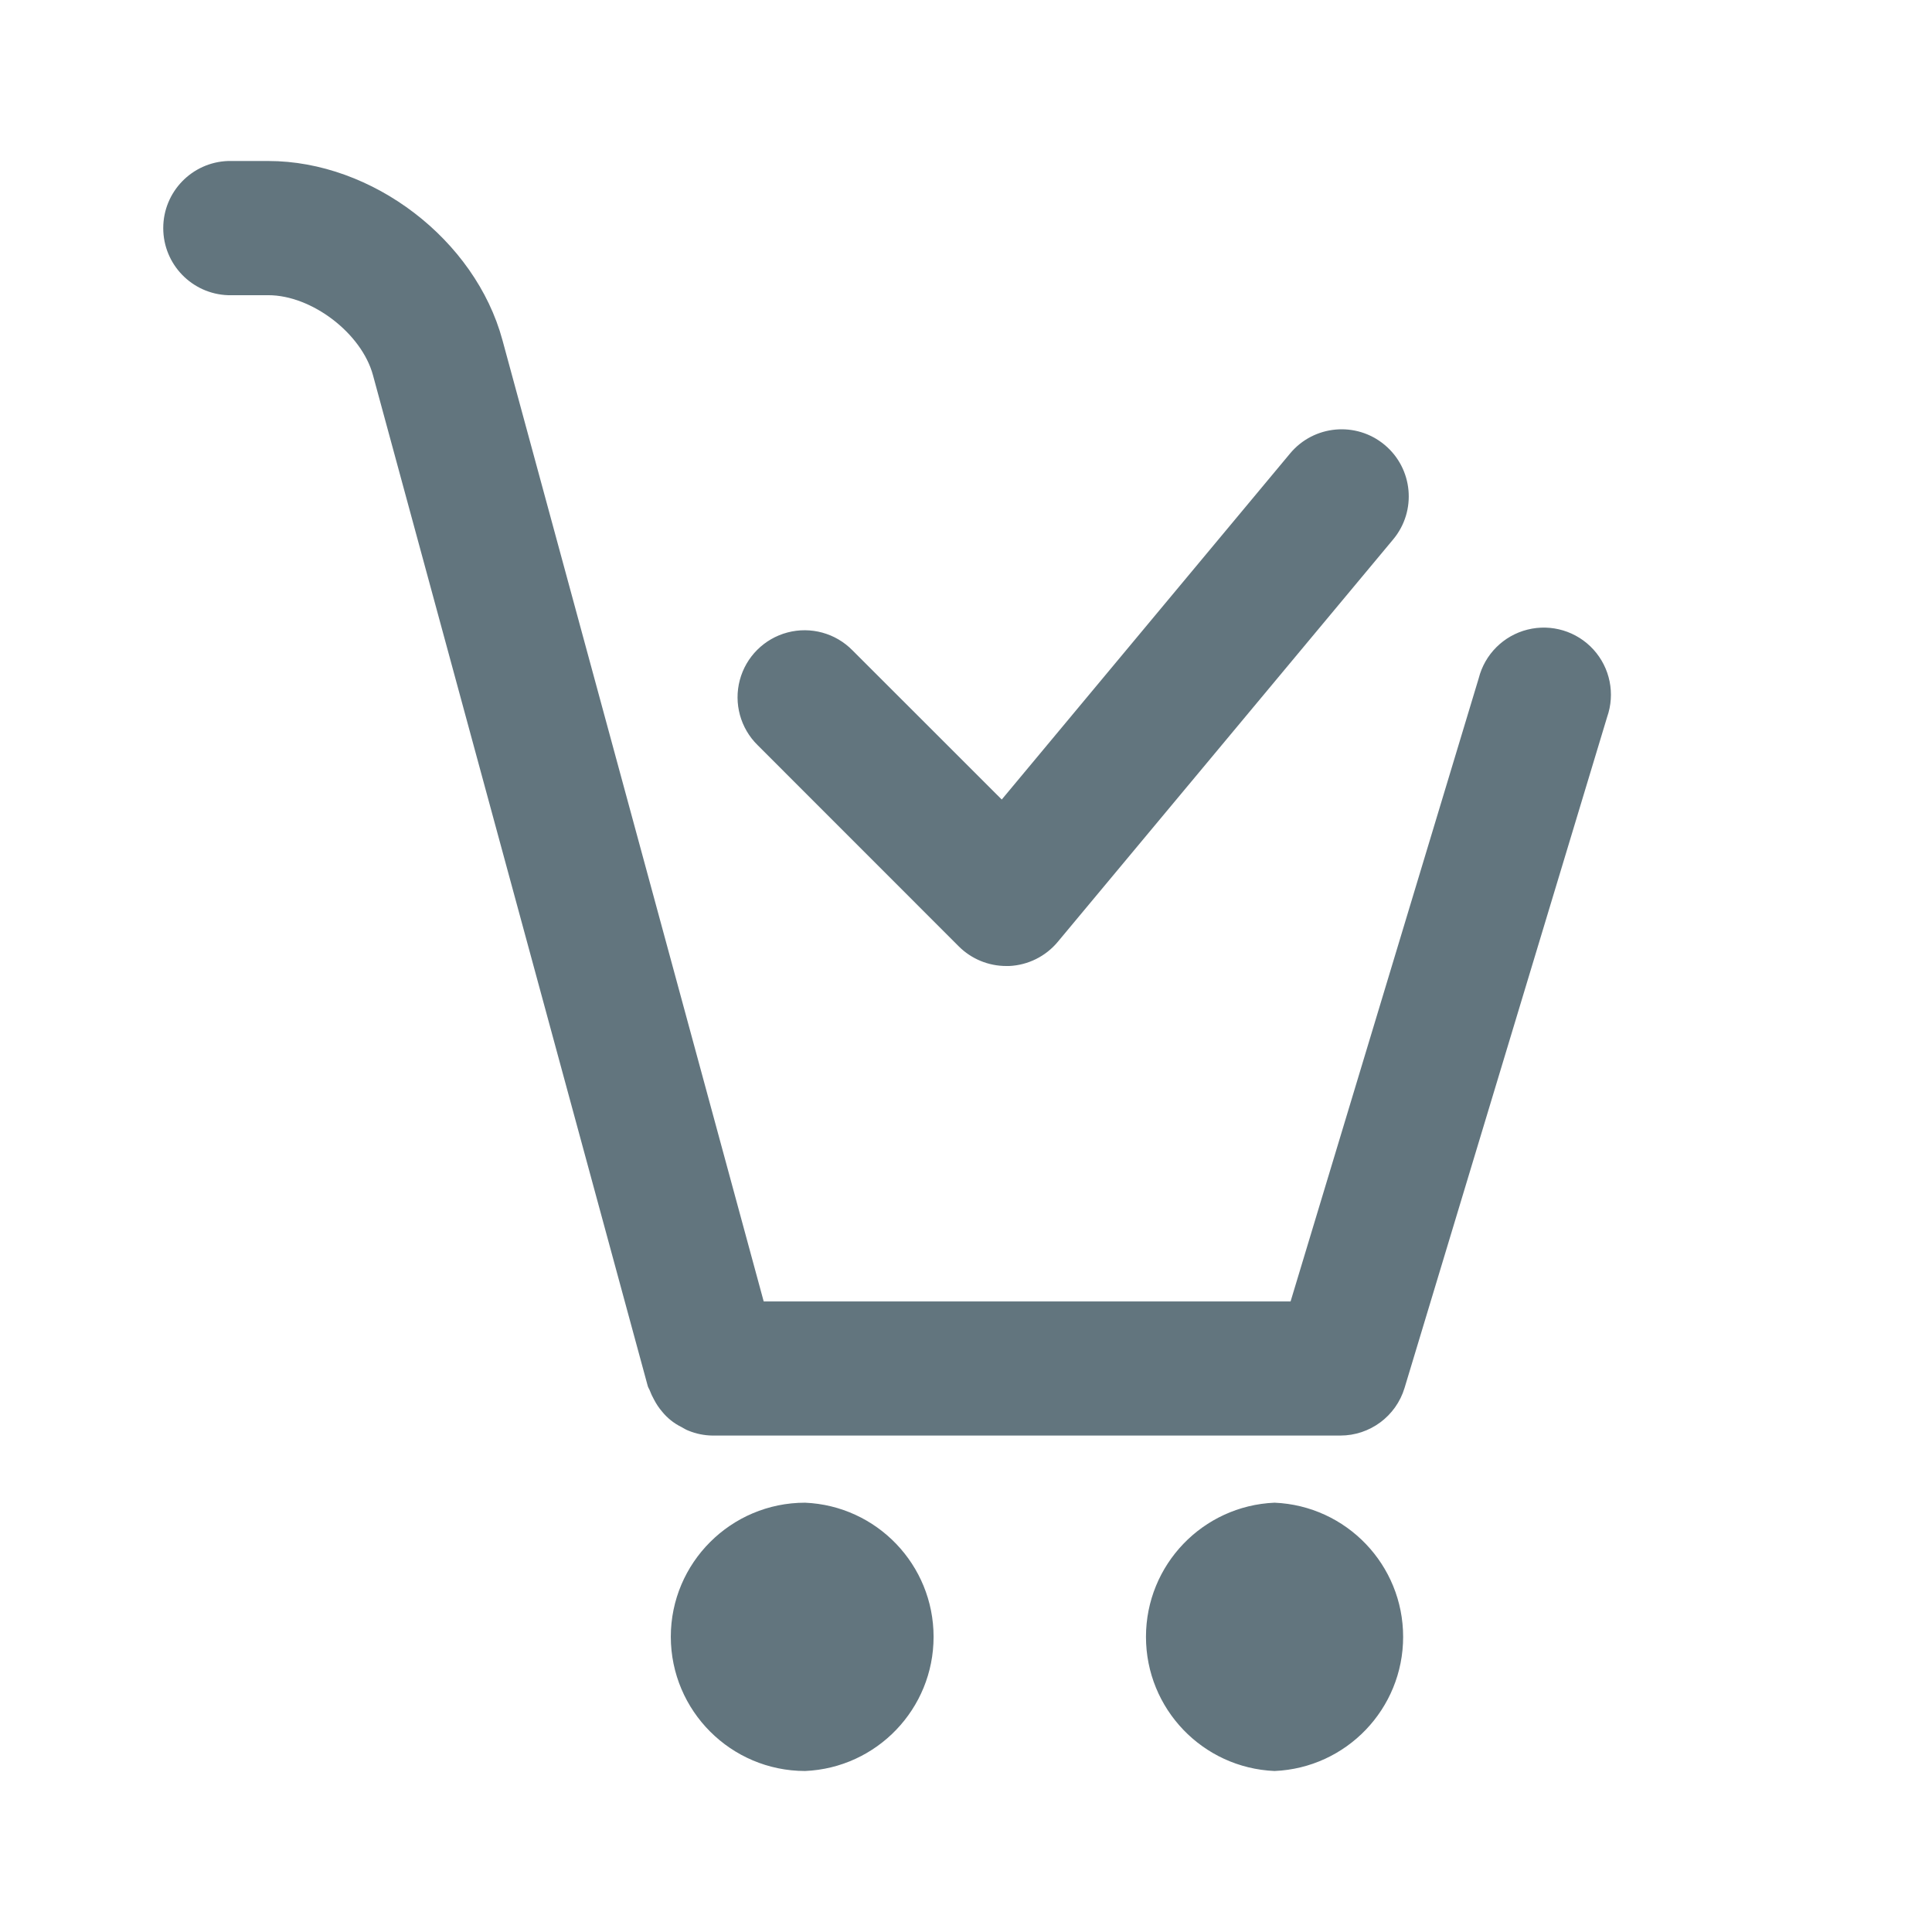
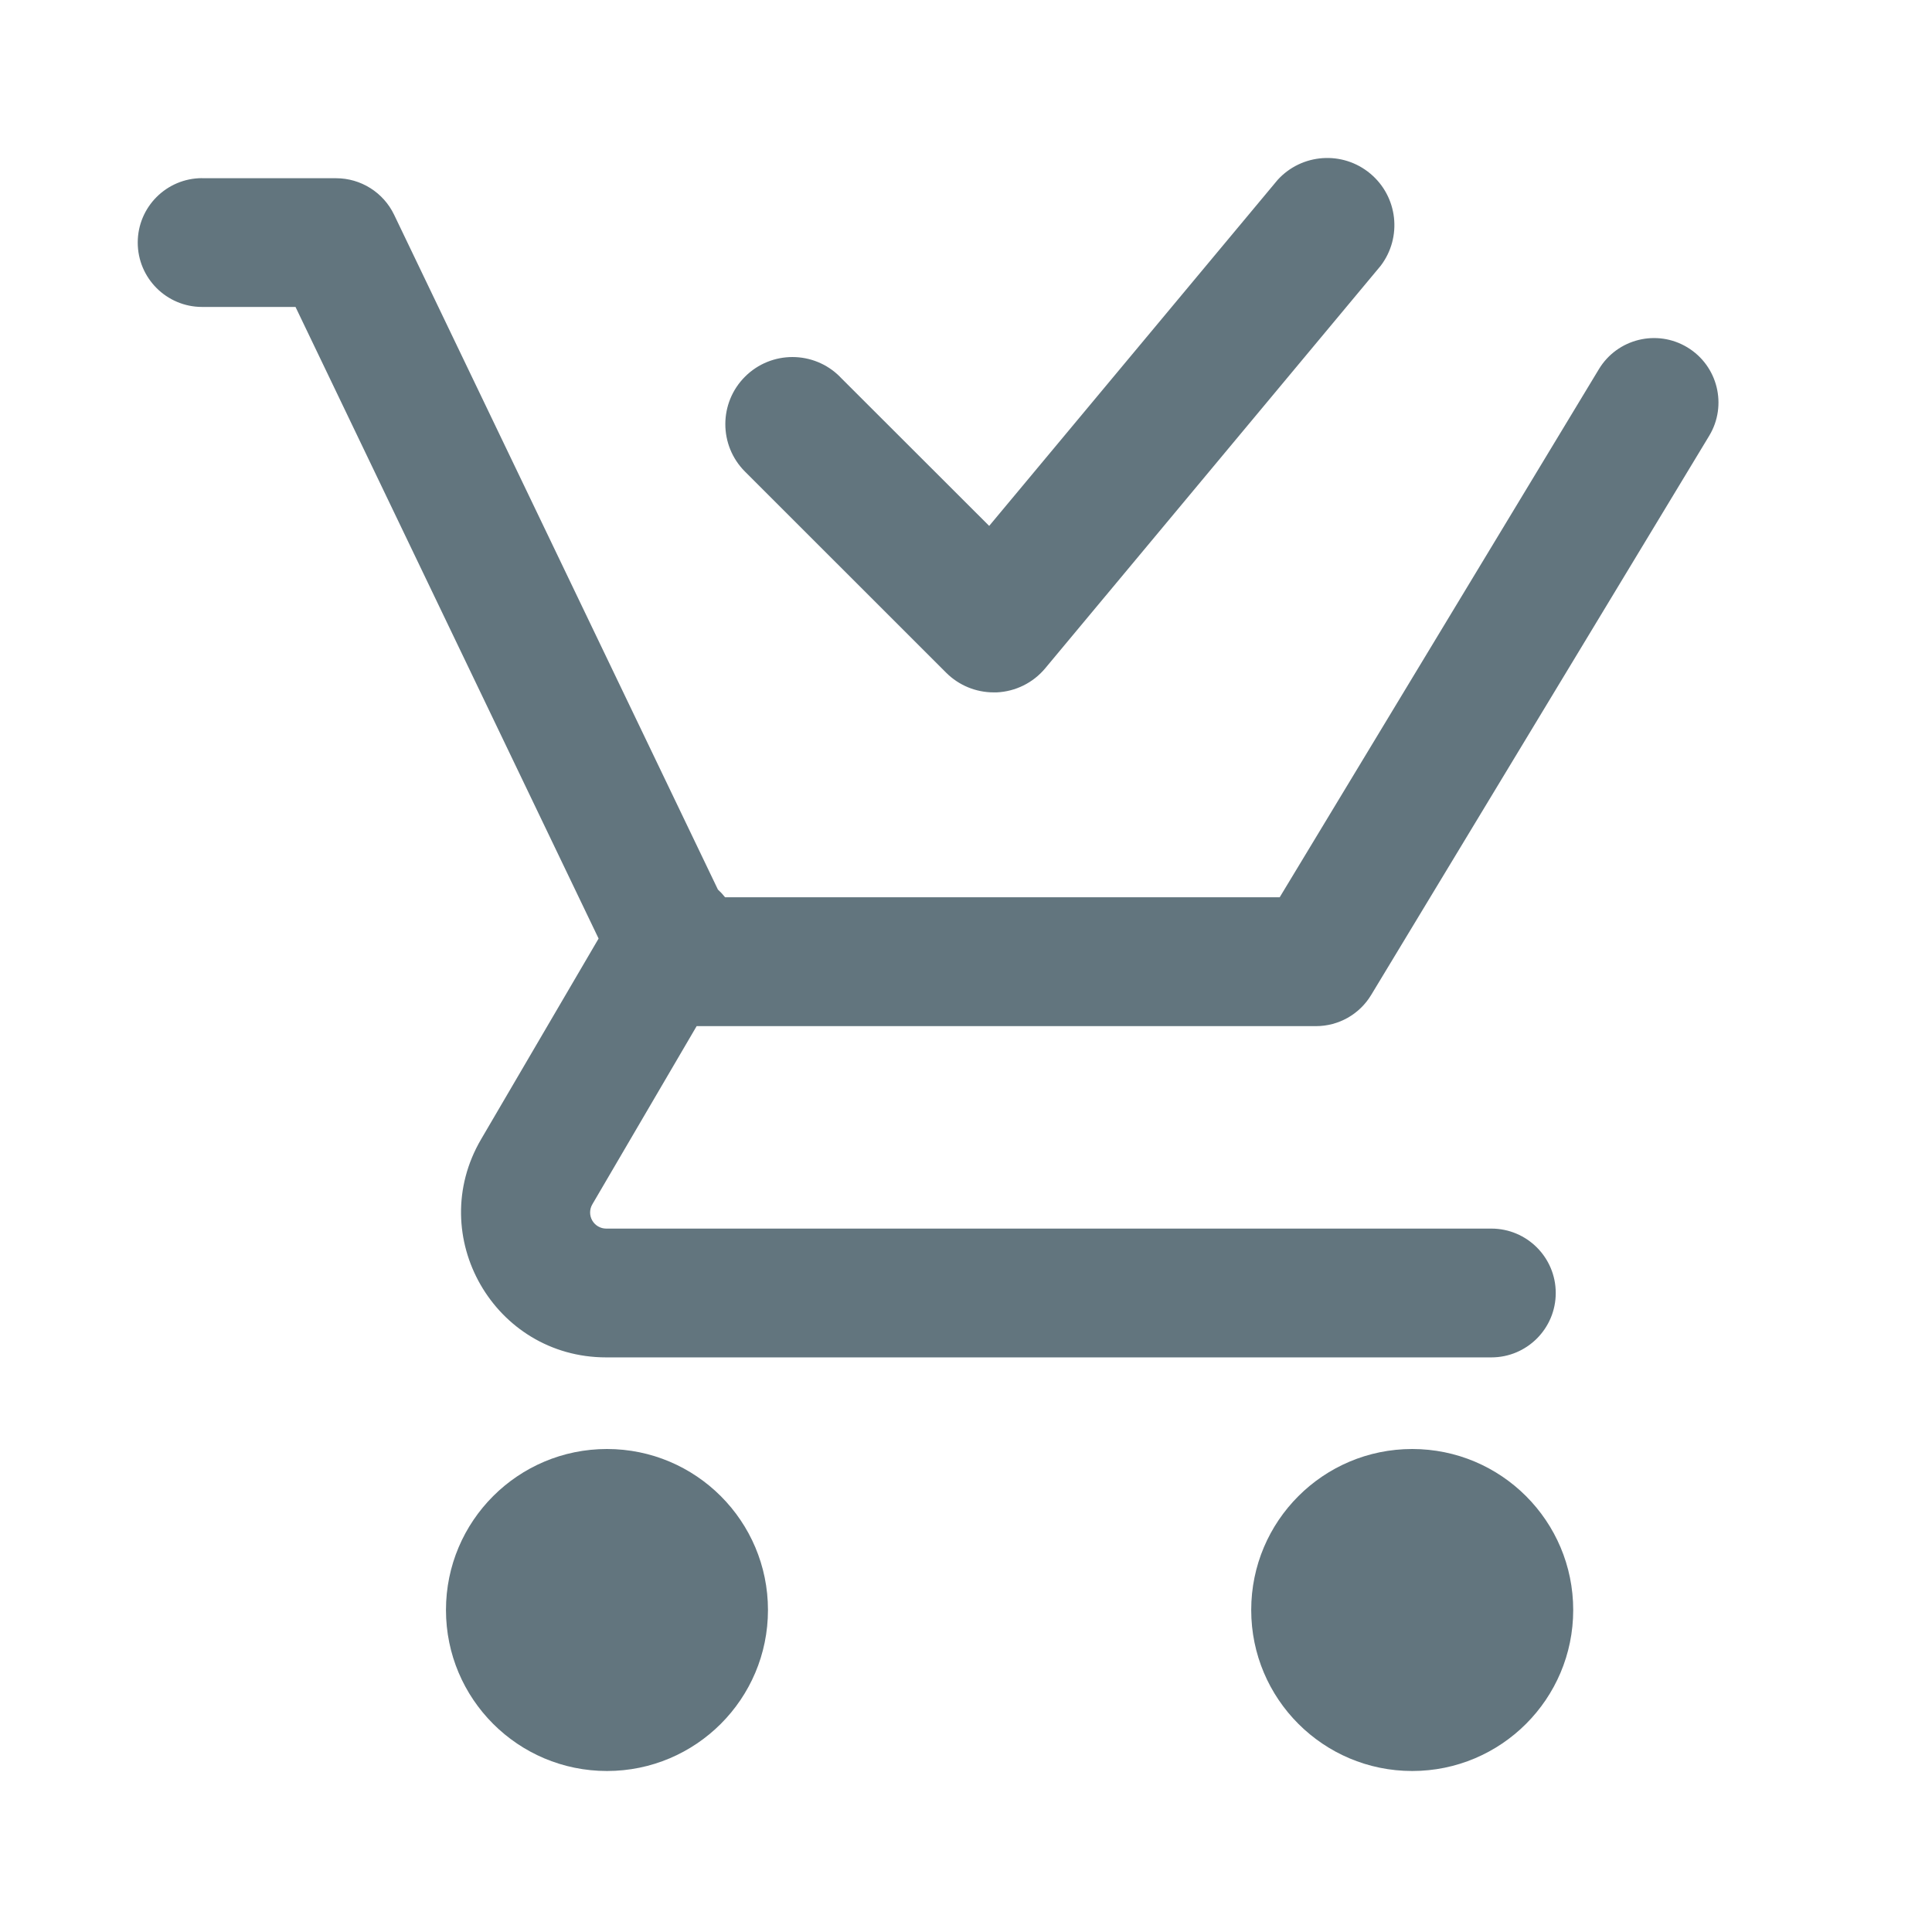
<svg xmlns="http://www.w3.org/2000/svg" fill="none" viewBox="0 0 24 24">
-   <path fill="#62757E" fill-rule="evenodd" d="m19.964 8.908-2.516 8.333a.833.833 0 0 1-.798.592H8.851a.814.814 0 0 1-.297-.06c-.033-.012-.06-.03-.089-.046a.71.71 0 0 1-.239-.19.772.772 0 0 1-.103-.154.78.78 0 0 1-.05-.107c-.007-.02-.02-.036-.026-.057L4.633 4.66c-.141-.52-.76-.993-1.3-.993h-.5a.834.834 0 0 1 0-1.667h.5c1.293 0 2.57.977 2.908 2.223l3.246 11.944h6.545l2.337-7.741a.834.834 0 1 1 1.595.482ZM13.14 11.7a.835.835 0 0 1-.602.3H12.5a.834.834 0 0 1-.59-.244l-2.499-2.5a.833.833 0 1 1 1.178-1.178l1.855 1.854 3.582-4.299A.833.833 0 0 1 17.307 6.7l-4.167 5ZM10 18.667A1.668 1.668 0 0 1 10 22a1.67 1.67 0 0 1-1.667-1.667c0-.919.748-1.666 1.668-1.666Zm5.833 0a1.668 1.668 0 0 1 0 3.333 1.668 1.668 0 0 1 0-3.333Z" clip-rule="evenodd" />
+   <path fill="#62757E" fill-rule="evenodd" d="m10.433 4.68 1.855 1.853 3.583-4.298a.834.834 0 0 1 1.28 1.067l-4.167 5a.834.834 0 0 1-.603.299h-.037a.834.834 0 0 1-.59-.244l-2.5-2.499a.833.833 0 0 1 1.18-1.178ZM2.511 2.213a.8.8 0 1 0 0 1.6h1.16l3.765 7.846-1.46 2.494c-.702 1.2.164 2.709 1.554 2.709h10.996a.8.8 0 1 0 0-1.6H7.53a.2.2 0 0 1-.172-.301l1.296-2.214h7.694a.8.8 0 0 0 .685-.387l4.199-6.946a.8.8 0 1 0-1.37-.828l-3.965 6.56h-6.89a.797.797 0 0 0-.089-.096L4.896 2.668a.8.8 0 0 0-.721-.454H2.51ZM9.54 20a2 2 0 1 1-4 0 2 2 0 0 1 4 0Zm8.003 2a2 2 0 1 0 0-4 2 2 0 0 0 0 4Z" clip-rule="evenodd" />
</svg>
